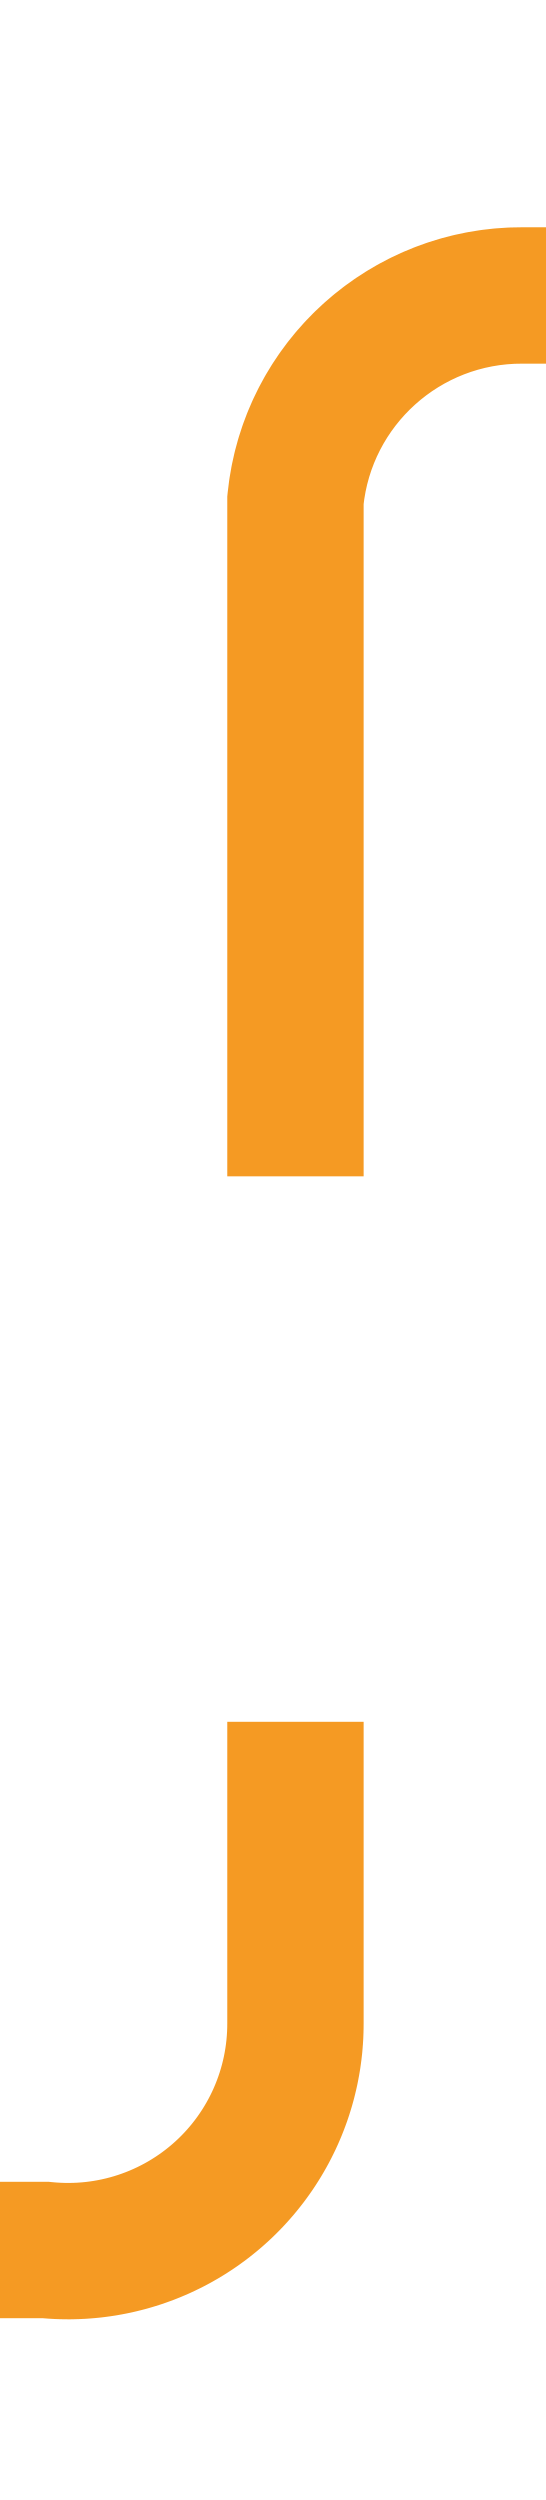
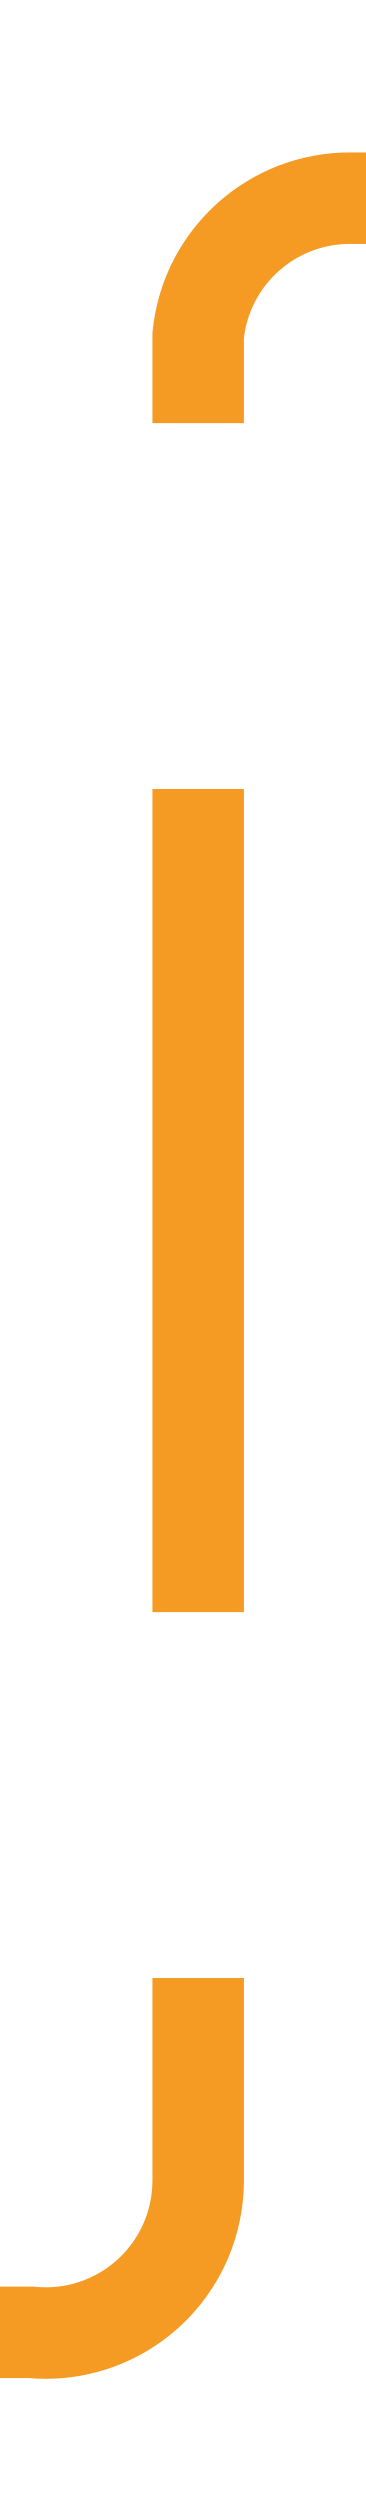
- <svg xmlns="http://www.w3.org/2000/svg" version="1.1" width="12px" height="55px" preserveAspectRatio="xMidYMin meet" viewBox="1508 1354  10 55">
-   <path d="M 1379 1403.5  L 1508 1403.5  A 5 5 0 0 0 1513.5 1398.5 L 1513.5 1365  A 5 5 0 0 1 1518.5 1360.5 L 1644 1360.5  " stroke-width="3" stroke-dasharray="27,12" stroke="#f59a23" fill="none" />
-   <path d="M 1634.9 1370.5  L 1647 1360.5  L 1634.9 1350.5  L 1639.8 1360.5  L 1634.9 1370.5  Z " fill-rule="nonzero" fill="#f59a23" stroke="none" />
+ <svg xmlns="http://www.w3.org/2000/svg" version="1.1" width="12px" height="82px" preserveAspectRatio="xMidYMin meet" viewBox="1508 1303  10 82">
+   <path d="M 1379 1379.5  L 1508 1379.5  A 5 5 0 0 0 1513.5 1374.5 L 1513.5 1314  A 5 5 0 0 1 1518.5 1309.5 L 1644 1309.5  " stroke-width="3" stroke-dasharray="27,12" stroke="#f59a23" fill="none" />
+   <path d="M 1634.9 1319.5  L 1647 1309.5  L 1634.9 1299.5  L 1639.8 1309.5  L 1634.9 1319.5  Z " fill-rule="nonzero" fill="#f59a23" stroke="none" />
</svg>
